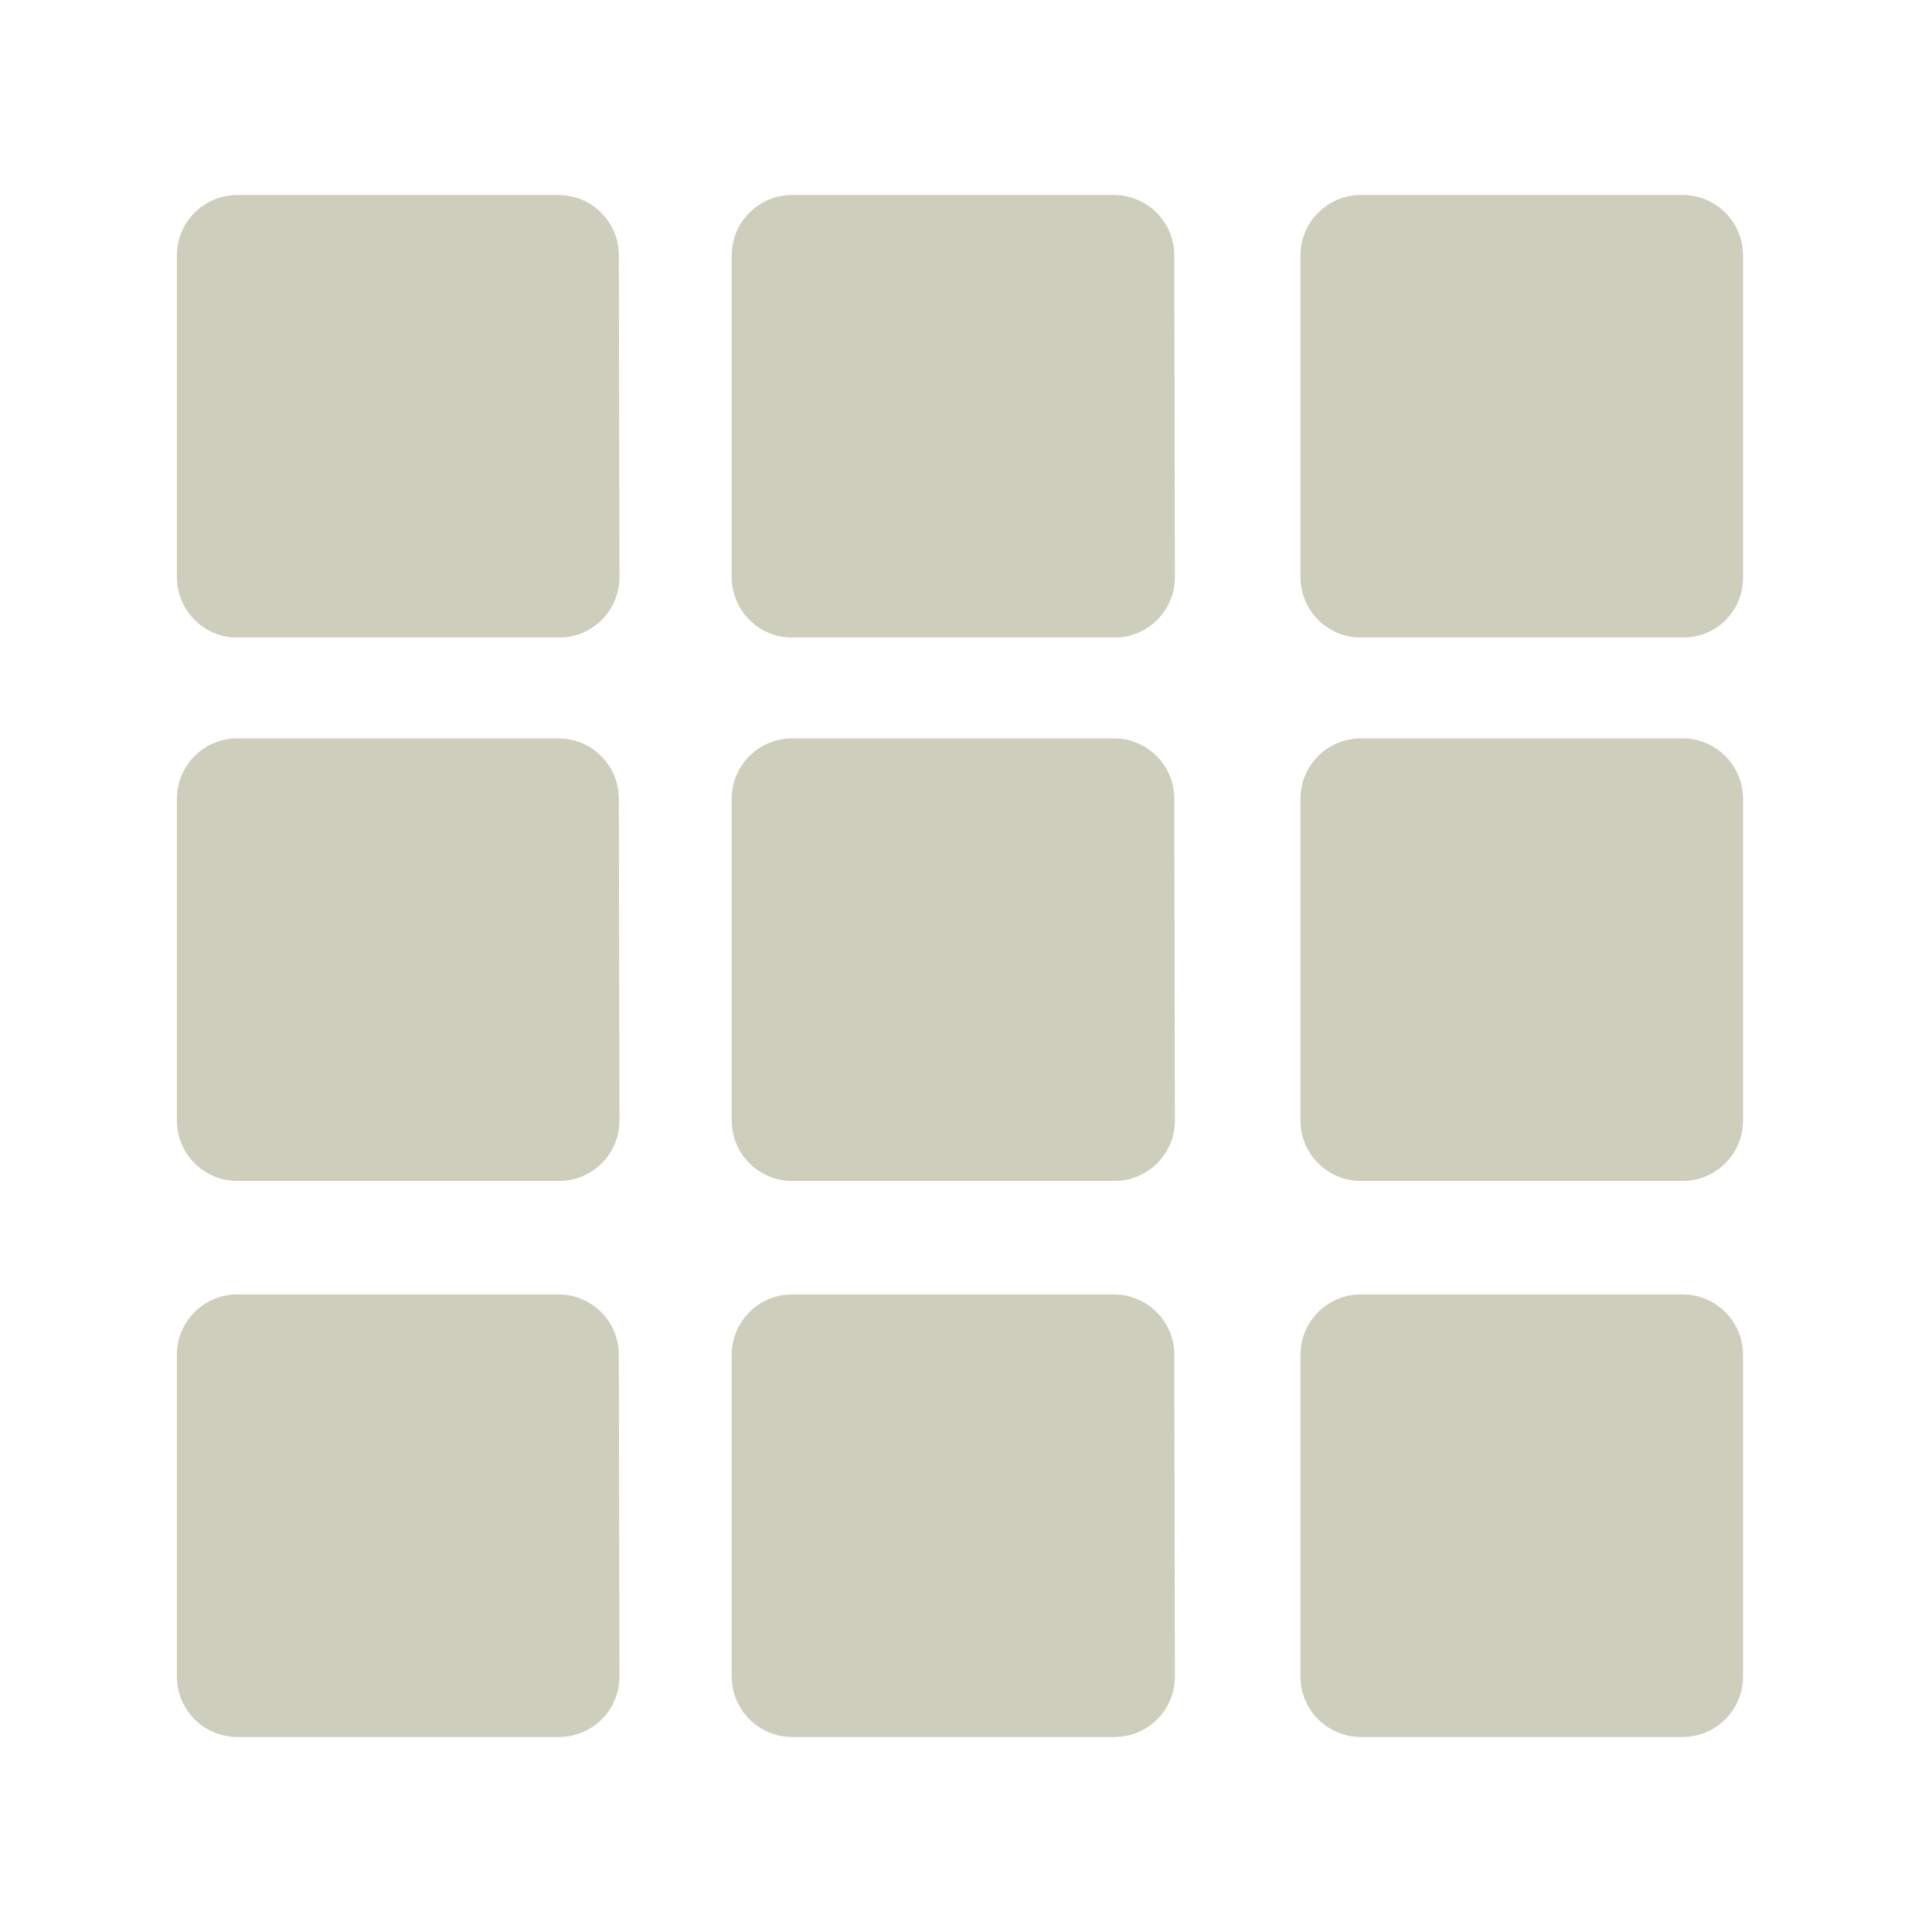
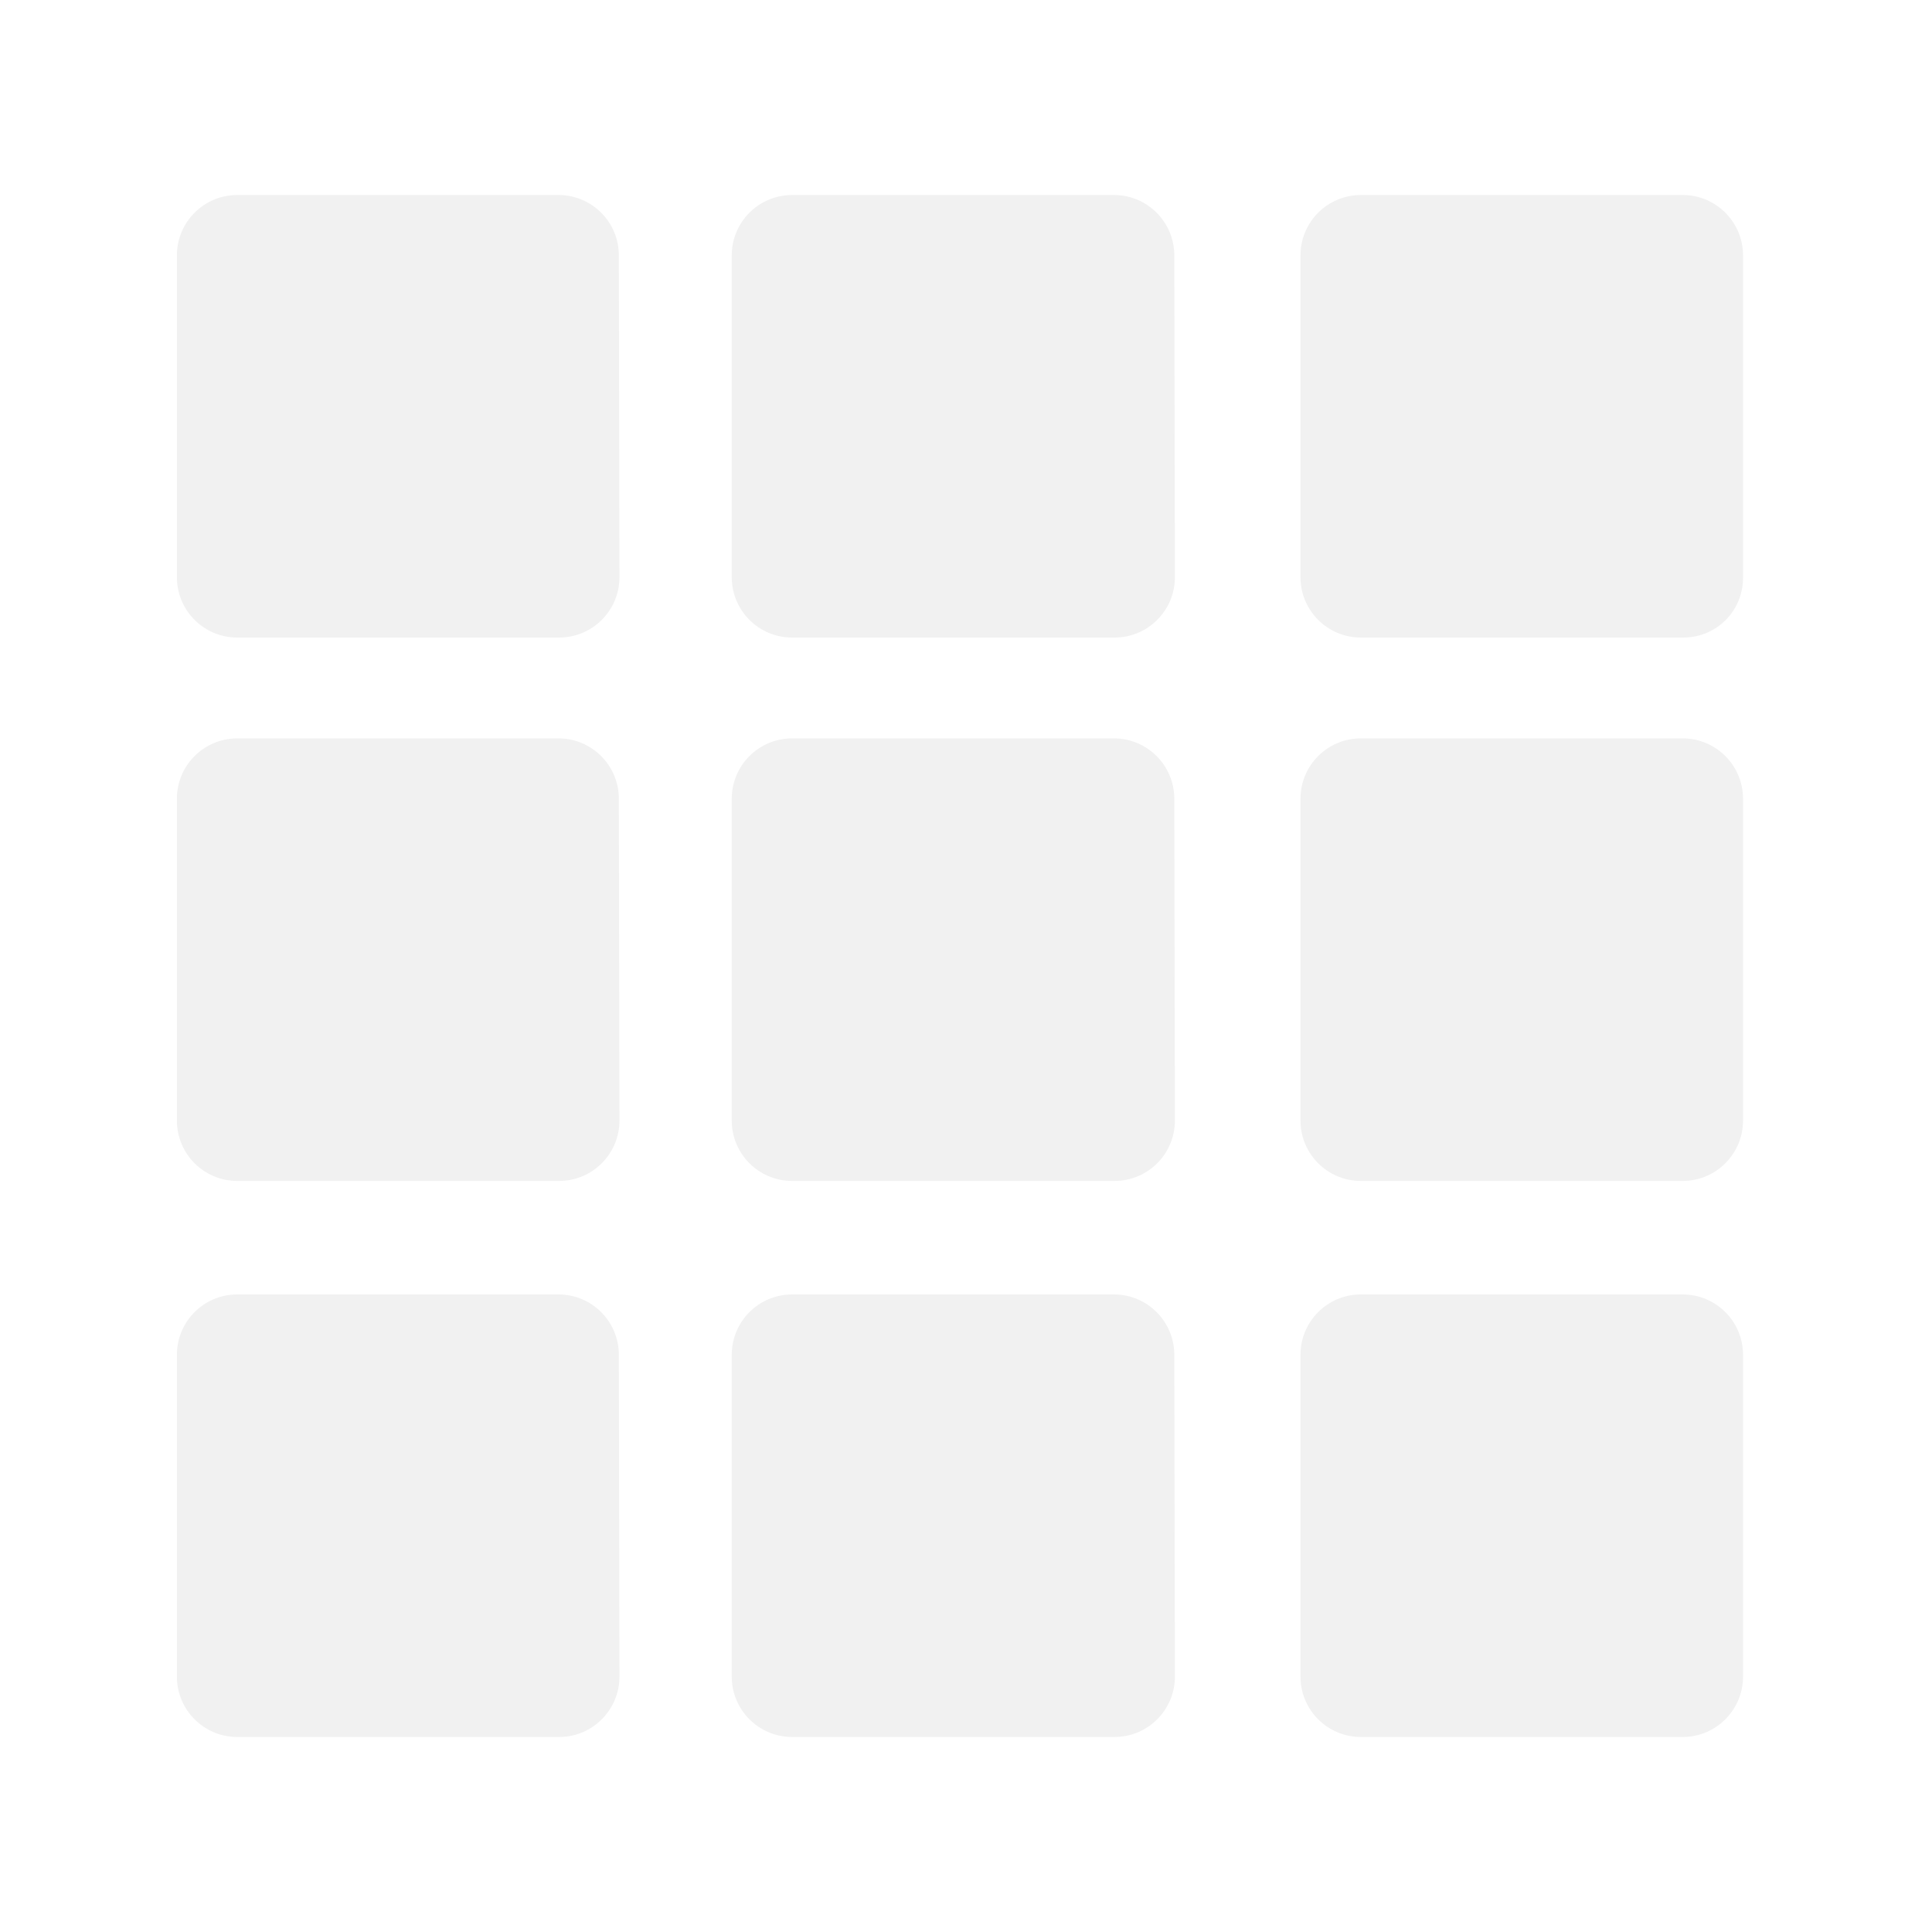
<svg xmlns="http://www.w3.org/2000/svg" viewBox="0 0 32 32">
-   <path fill="#cecebc" d="M10.25 4.23a1 1 0 0 0-1-1H3.92a1 1 0 0 0-.99 1v5.34a1 1 0 0 0 1 .99h5.34a1 1 0 0 0 .99-.99zm9.2 0a1 1 0 0 0-.99-1h-5.34a1 1 0 0 0-1 1v5.34a1 1 0 0 0 1 .99h5.34a1 1 0 0 0 1-.99zm9.42 0a1 1 0 0 0-1-1h-5.33a1 1 0 0 0-1 1v5.34a1 1 0 0 0 1 .99h5.34c.55 0 .99-.44.99-.99zm-18.62 8.99a1 1 0 0 0-1-.99H3.92a1 1 0 0 0-.99 1v5.34a1 1 0 0 0 1 .99h5.34a1 1 0 0 0 .99-1zm9.2 0a1 1 0 0 0-.99-.99h-5.34a1 1 0 0 0-1 1v5.34a1 1 0 0 0 1 .99h5.34a1 1 0 0 0 1-1zm9.42 0a1 1 0 0 0-1-.99h-5.33a1 1 0 0 0-1 1v5.34a1 1 0 0 0 1 .99h5.34a1 1 0 0 0 .99-1zm-18.62 9.21a1 1 0 0 0-1-.99H3.92a1 1 0 0 0-.99.99v5.34a1 1 0 0 0 1 1h5.34a1 1 0 0 0 .99-1zm9.2 0a1 1 0 0 0-.99-.99h-5.34a1 1 0 0 0-1 .99v5.34a1 1 0 0 0 1 1h5.34a1 1 0 0 0 1-1zm9.42 0a1 1 0 0 0-1-.99h-5.33a1 1 0 0 0-1 .99v5.34a1 1 0 0 0 1 1h5.34a1 1 0 0 0 .99-1z" />
+   <path fill="#f1f1f1" d="M10.25 4.23a1 1 0 0 0-1-1H3.92a1 1 0 0 0-.99 1v5.34a1 1 0 0 0 1 .99h5.34a1 1 0 0 0 .99-.99zm9.2 0a1 1 0 0 0-.99-1h-5.34a1 1 0 0 0-1 1v5.34a1 1 0 0 0 1 .99h5.34a1 1 0 0 0 1-.99zm9.42 0a1 1 0 0 0-1-1h-5.33a1 1 0 0 0-1 1v5.34a1 1 0 0 0 1 .99h5.34c.55 0 .99-.44.99-.99zm-18.62 8.99a1 1 0 0 0-1-.99H3.92a1 1 0 0 0-.99 1v5.34a1 1 0 0 0 1 .99h5.34a1 1 0 0 0 .99-1zm9.2 0a1 1 0 0 0-.99-.99h-5.34a1 1 0 0 0-1 1v5.34a1 1 0 0 0 1 .99h5.34a1 1 0 0 0 1-1zm9.42 0a1 1 0 0 0-1-.99h-5.33a1 1 0 0 0-1 1v5.34a1 1 0 0 0 1 .99h5.34a1 1 0 0 0 .99-1zm-18.62 9.21a1 1 0 0 0-1-.99H3.92a1 1 0 0 0-.99.99v5.34a1 1 0 0 0 1 1h5.34a1 1 0 0 0 .99-1zm9.2 0a1 1 0 0 0-.99-.99h-5.34a1 1 0 0 0-1 .99v5.34a1 1 0 0 0 1 1h5.34a1 1 0 0 0 1-1zm9.42 0a1 1 0 0 0-1-.99h-5.33a1 1 0 0 0-1 .99v5.34a1 1 0 0 0 1 1h5.34a1 1 0 0 0 .99-1z" />
</svg>
